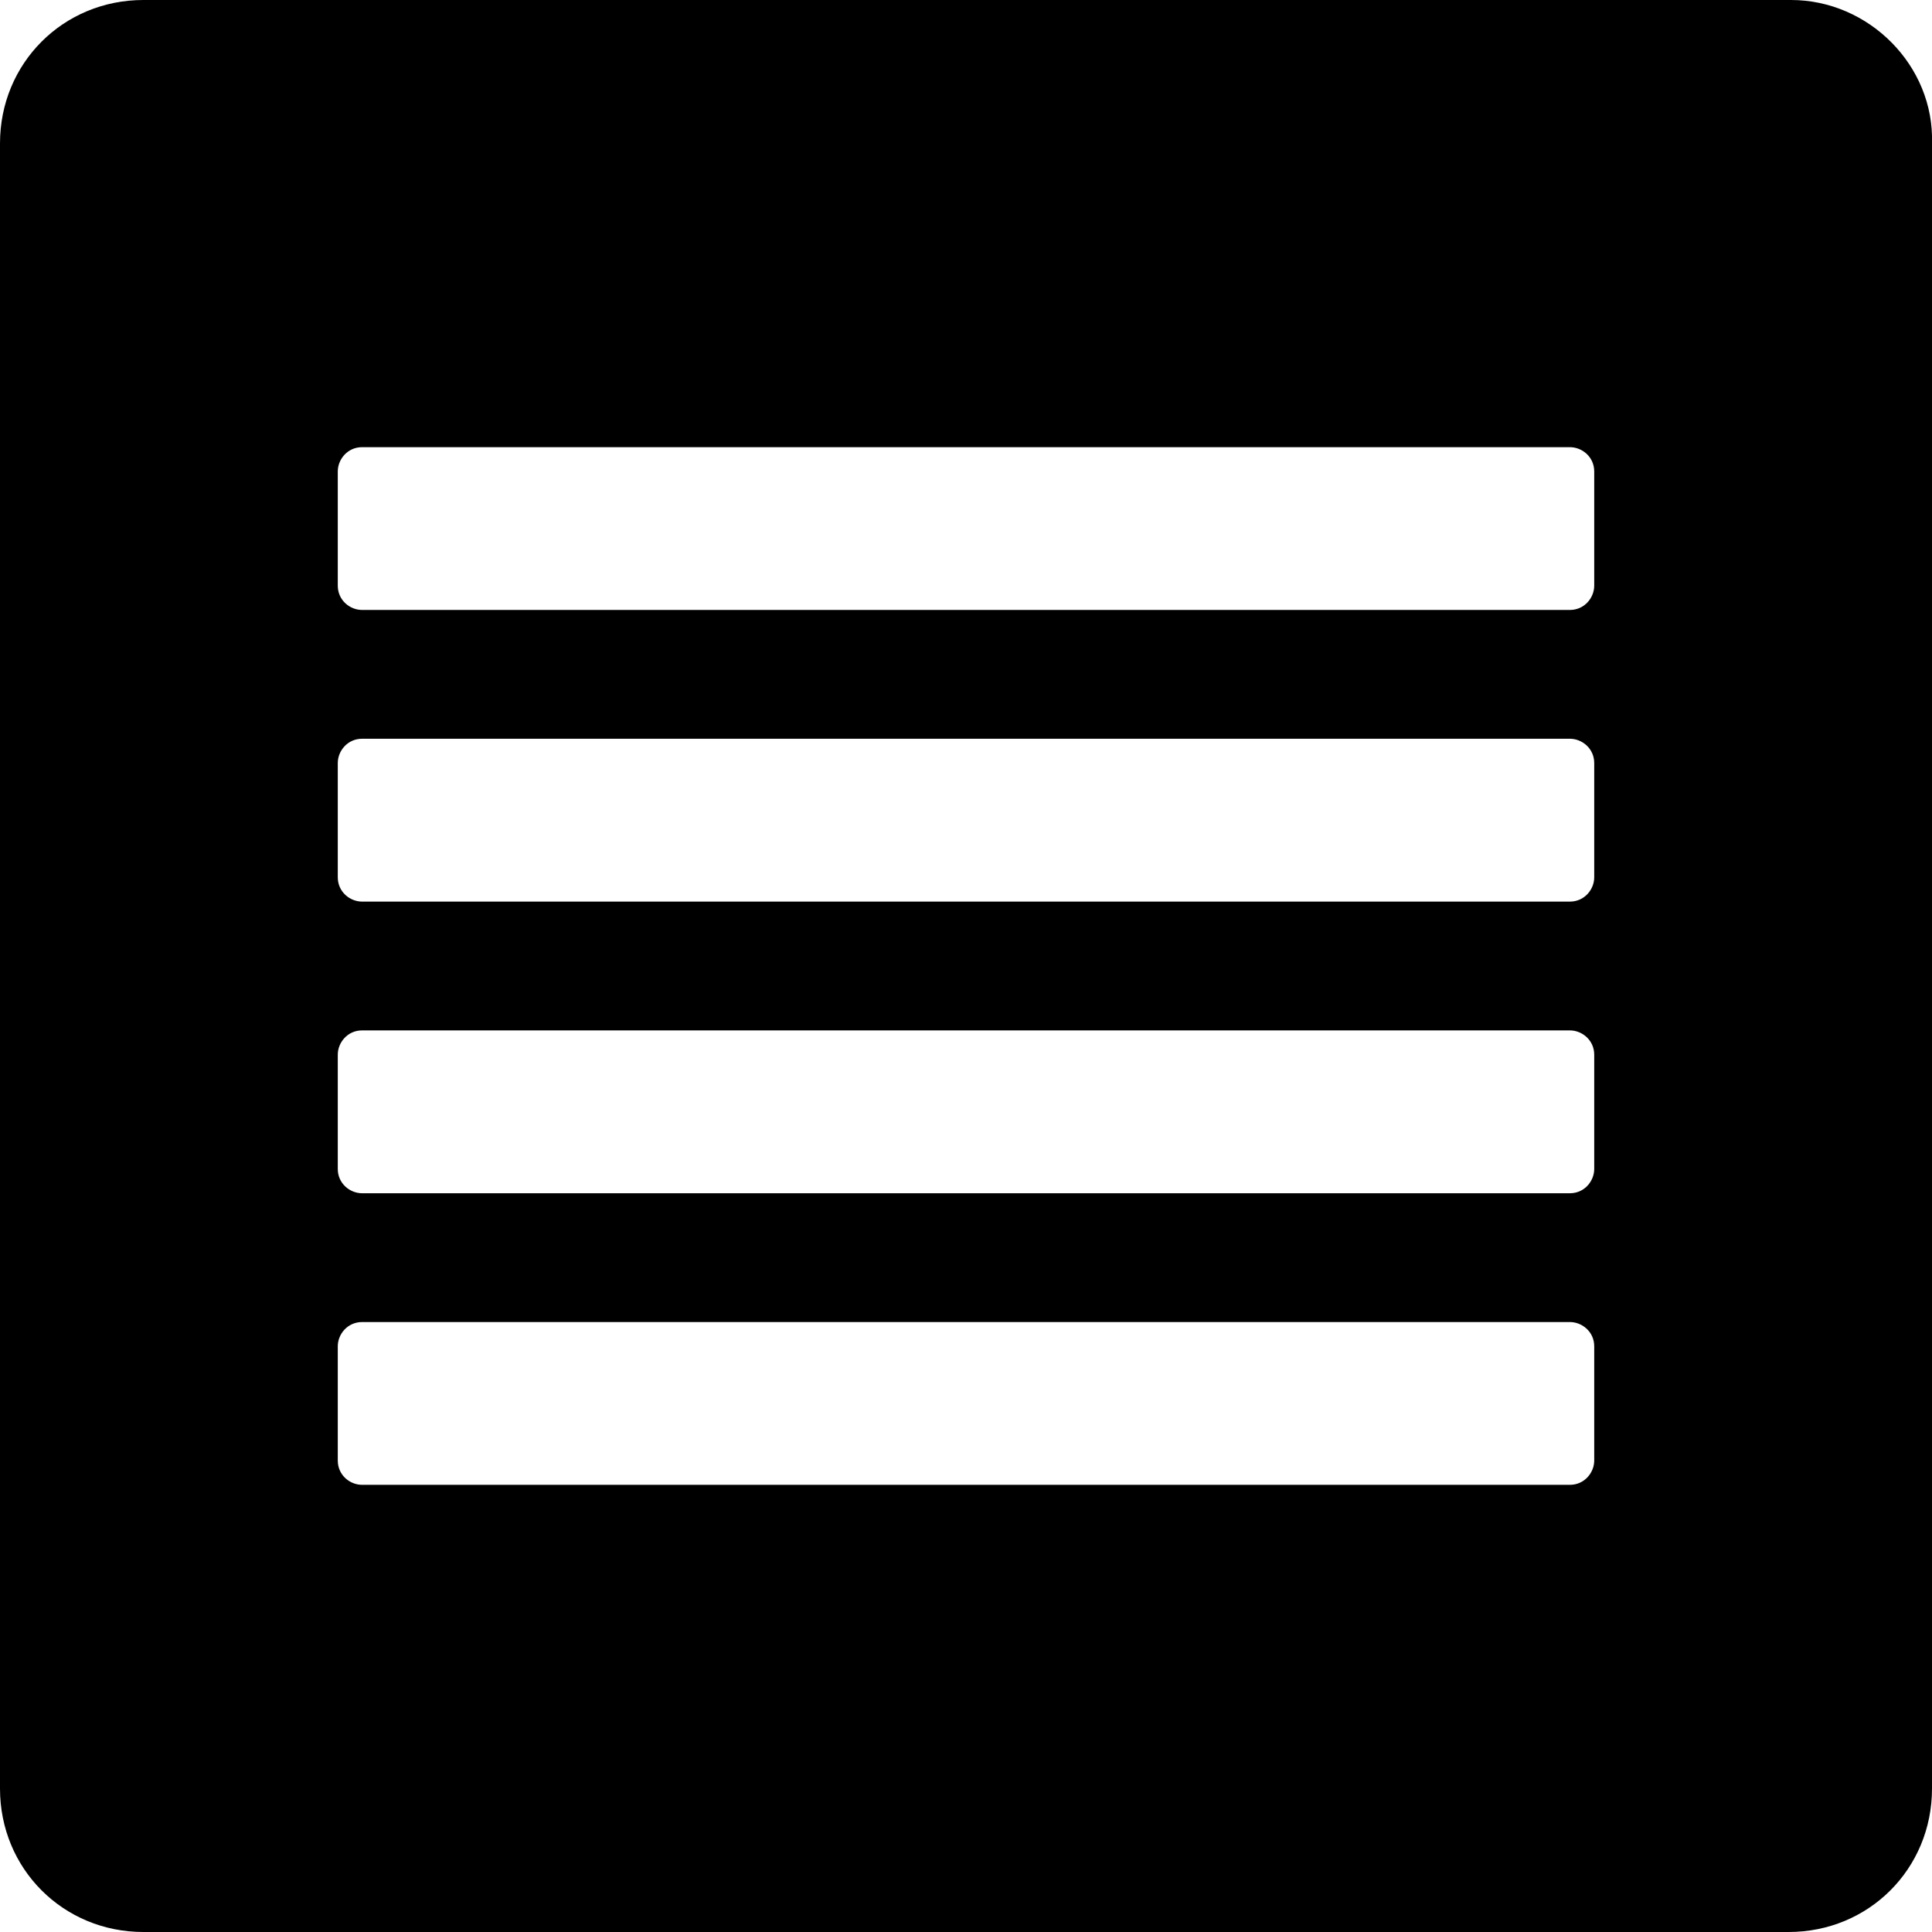
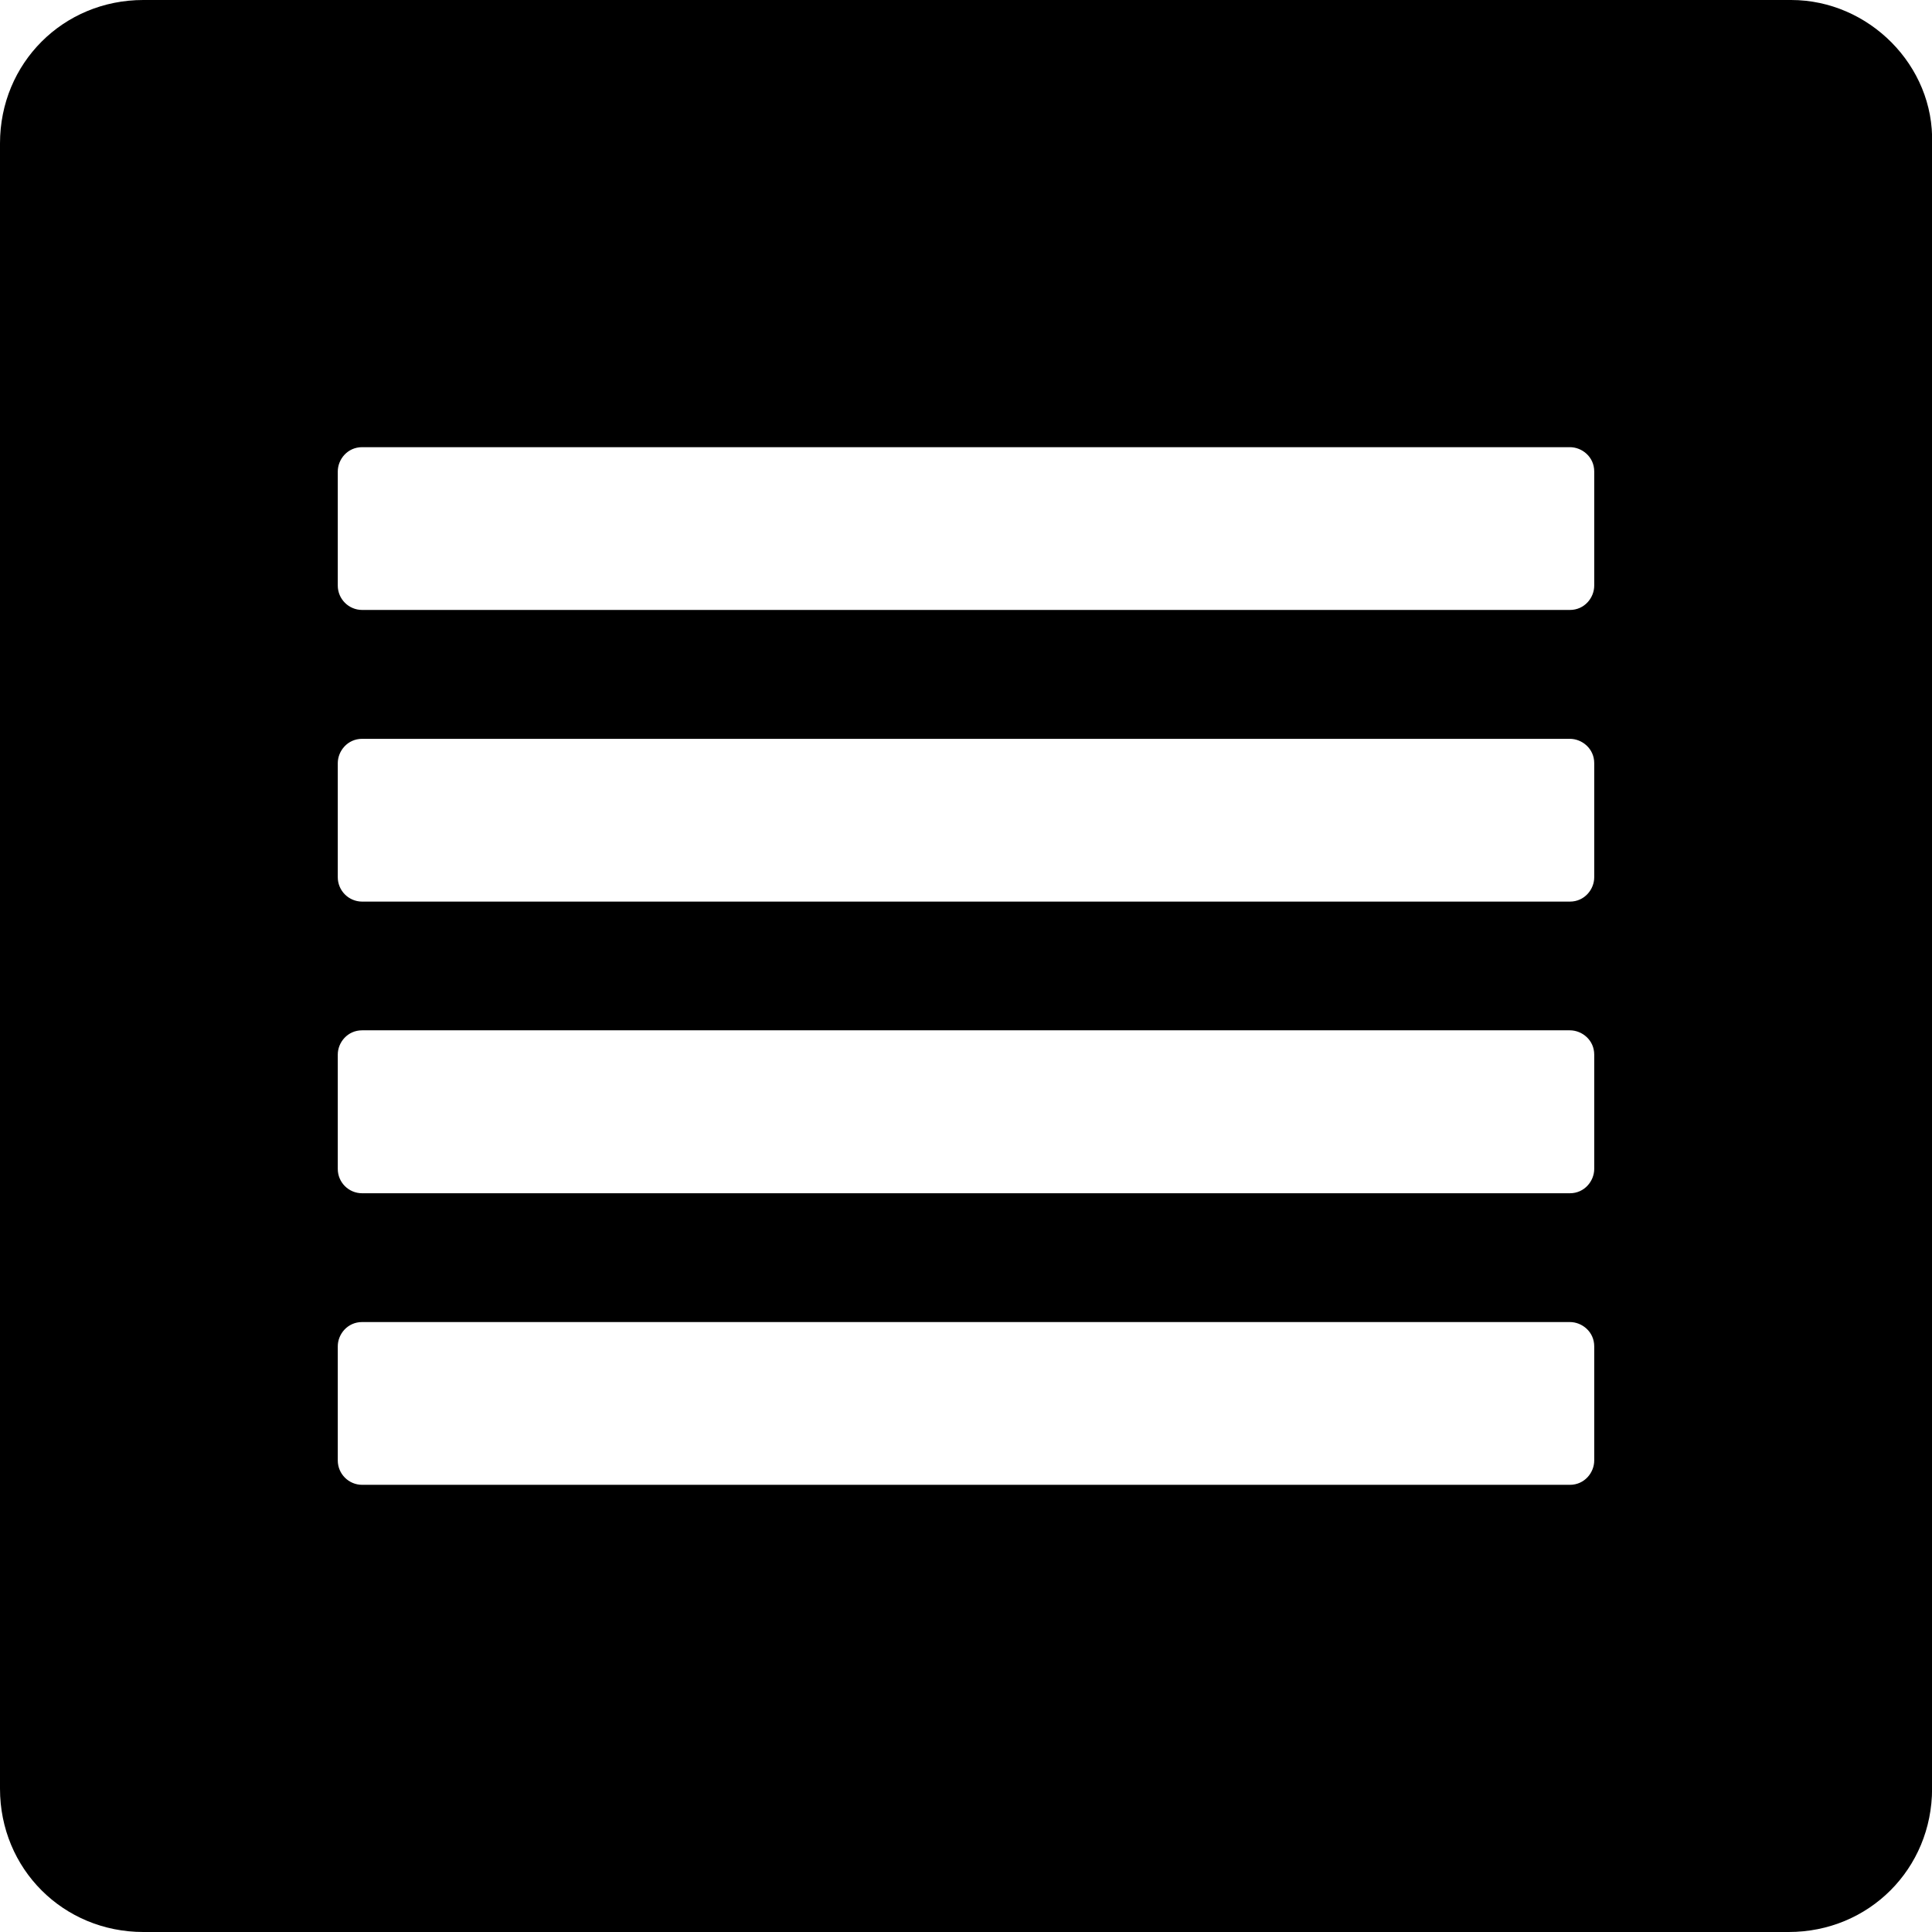
<svg xmlns="http://www.w3.org/2000/svg" viewBox="0 0 24 24">
-   <path d="M22.249 0H1.781C0.785 0 0 0.785 0 1.781V22.219C0 23.215 0.785 24 1.781 24H22.219C23.215 24 24 23.215 24 22.219V1.781C24.03 0.815 23.215 0 22.249 0ZM19.804 18.143C19.804 18.294 19.683 18.445 19.502 18.445H4.498C4.347 18.445 4.196 18.325 4.196 18.143V16.724C4.196 16.574 4.317 16.423 4.498 16.423H19.502C19.653 16.423 19.804 16.543 19.804 16.724V18.143ZM19.804 14.521C19.804 14.672 19.683 14.823 19.502 14.823H4.498C4.347 14.823 4.196 14.702 4.196 14.521V13.102C4.196 12.951 4.317 12.8 4.498 12.8H19.502C19.653 12.8 19.804 12.921 19.804 13.102V14.521ZM19.804 10.898C19.804 11.049 19.683 11.2 19.502 11.2H4.498C4.347 11.2 4.196 11.079 4.196 10.898V9.479C4.196 9.328 4.317 9.177 4.498 9.177H19.502C19.653 9.177 19.804 9.298 19.804 9.479V10.898ZM19.804 7.275C19.804 7.426 19.683 7.577 19.502 7.577H4.498C4.347 7.577 4.196 7.457 4.196 7.275V5.857C4.196 5.706 4.317 5.555 4.498 5.555H19.502C19.653 5.555 19.804 5.675 19.804 5.857V7.275Z" />
+   <path d="M22.25 0H1.78C.785 0 0 .785 0 1.781V22.22C0 23.215.785 24 1.781 24H22.22c.996 0 1.781-.785 1.781-1.781V1.78C24.03.815 23.215 0 22.25 0zm-2.446 18.143c0 .151-.121.302-.302.302H4.498a.303.303 0 01-.302-.302v-1.419c0-.15.121-.301.302-.301h15.004c.15 0 .302.12.302.302v1.418zm0-3.622c0 .15-.121.302-.302.302H4.498a.302.302 0 01-.302-.302V13.1c0-.15.121-.301.302-.301h15.004c.15 0 .302.12.302.302v1.419zm0-3.623c0 .151-.121.302-.302.302H4.498a.303.303 0 01-.302-.302V9.48c0-.15.121-.302.302-.302h15.004c.15 0 .302.121.302.302v1.42zm0-3.623c0 .151-.121.302-.302.302H4.498a.303.303 0 01-.302-.302V5.857c0-.151.121-.302.302-.302h15.004c.15 0 .302.12.302.302v1.418z" />
</svg>
